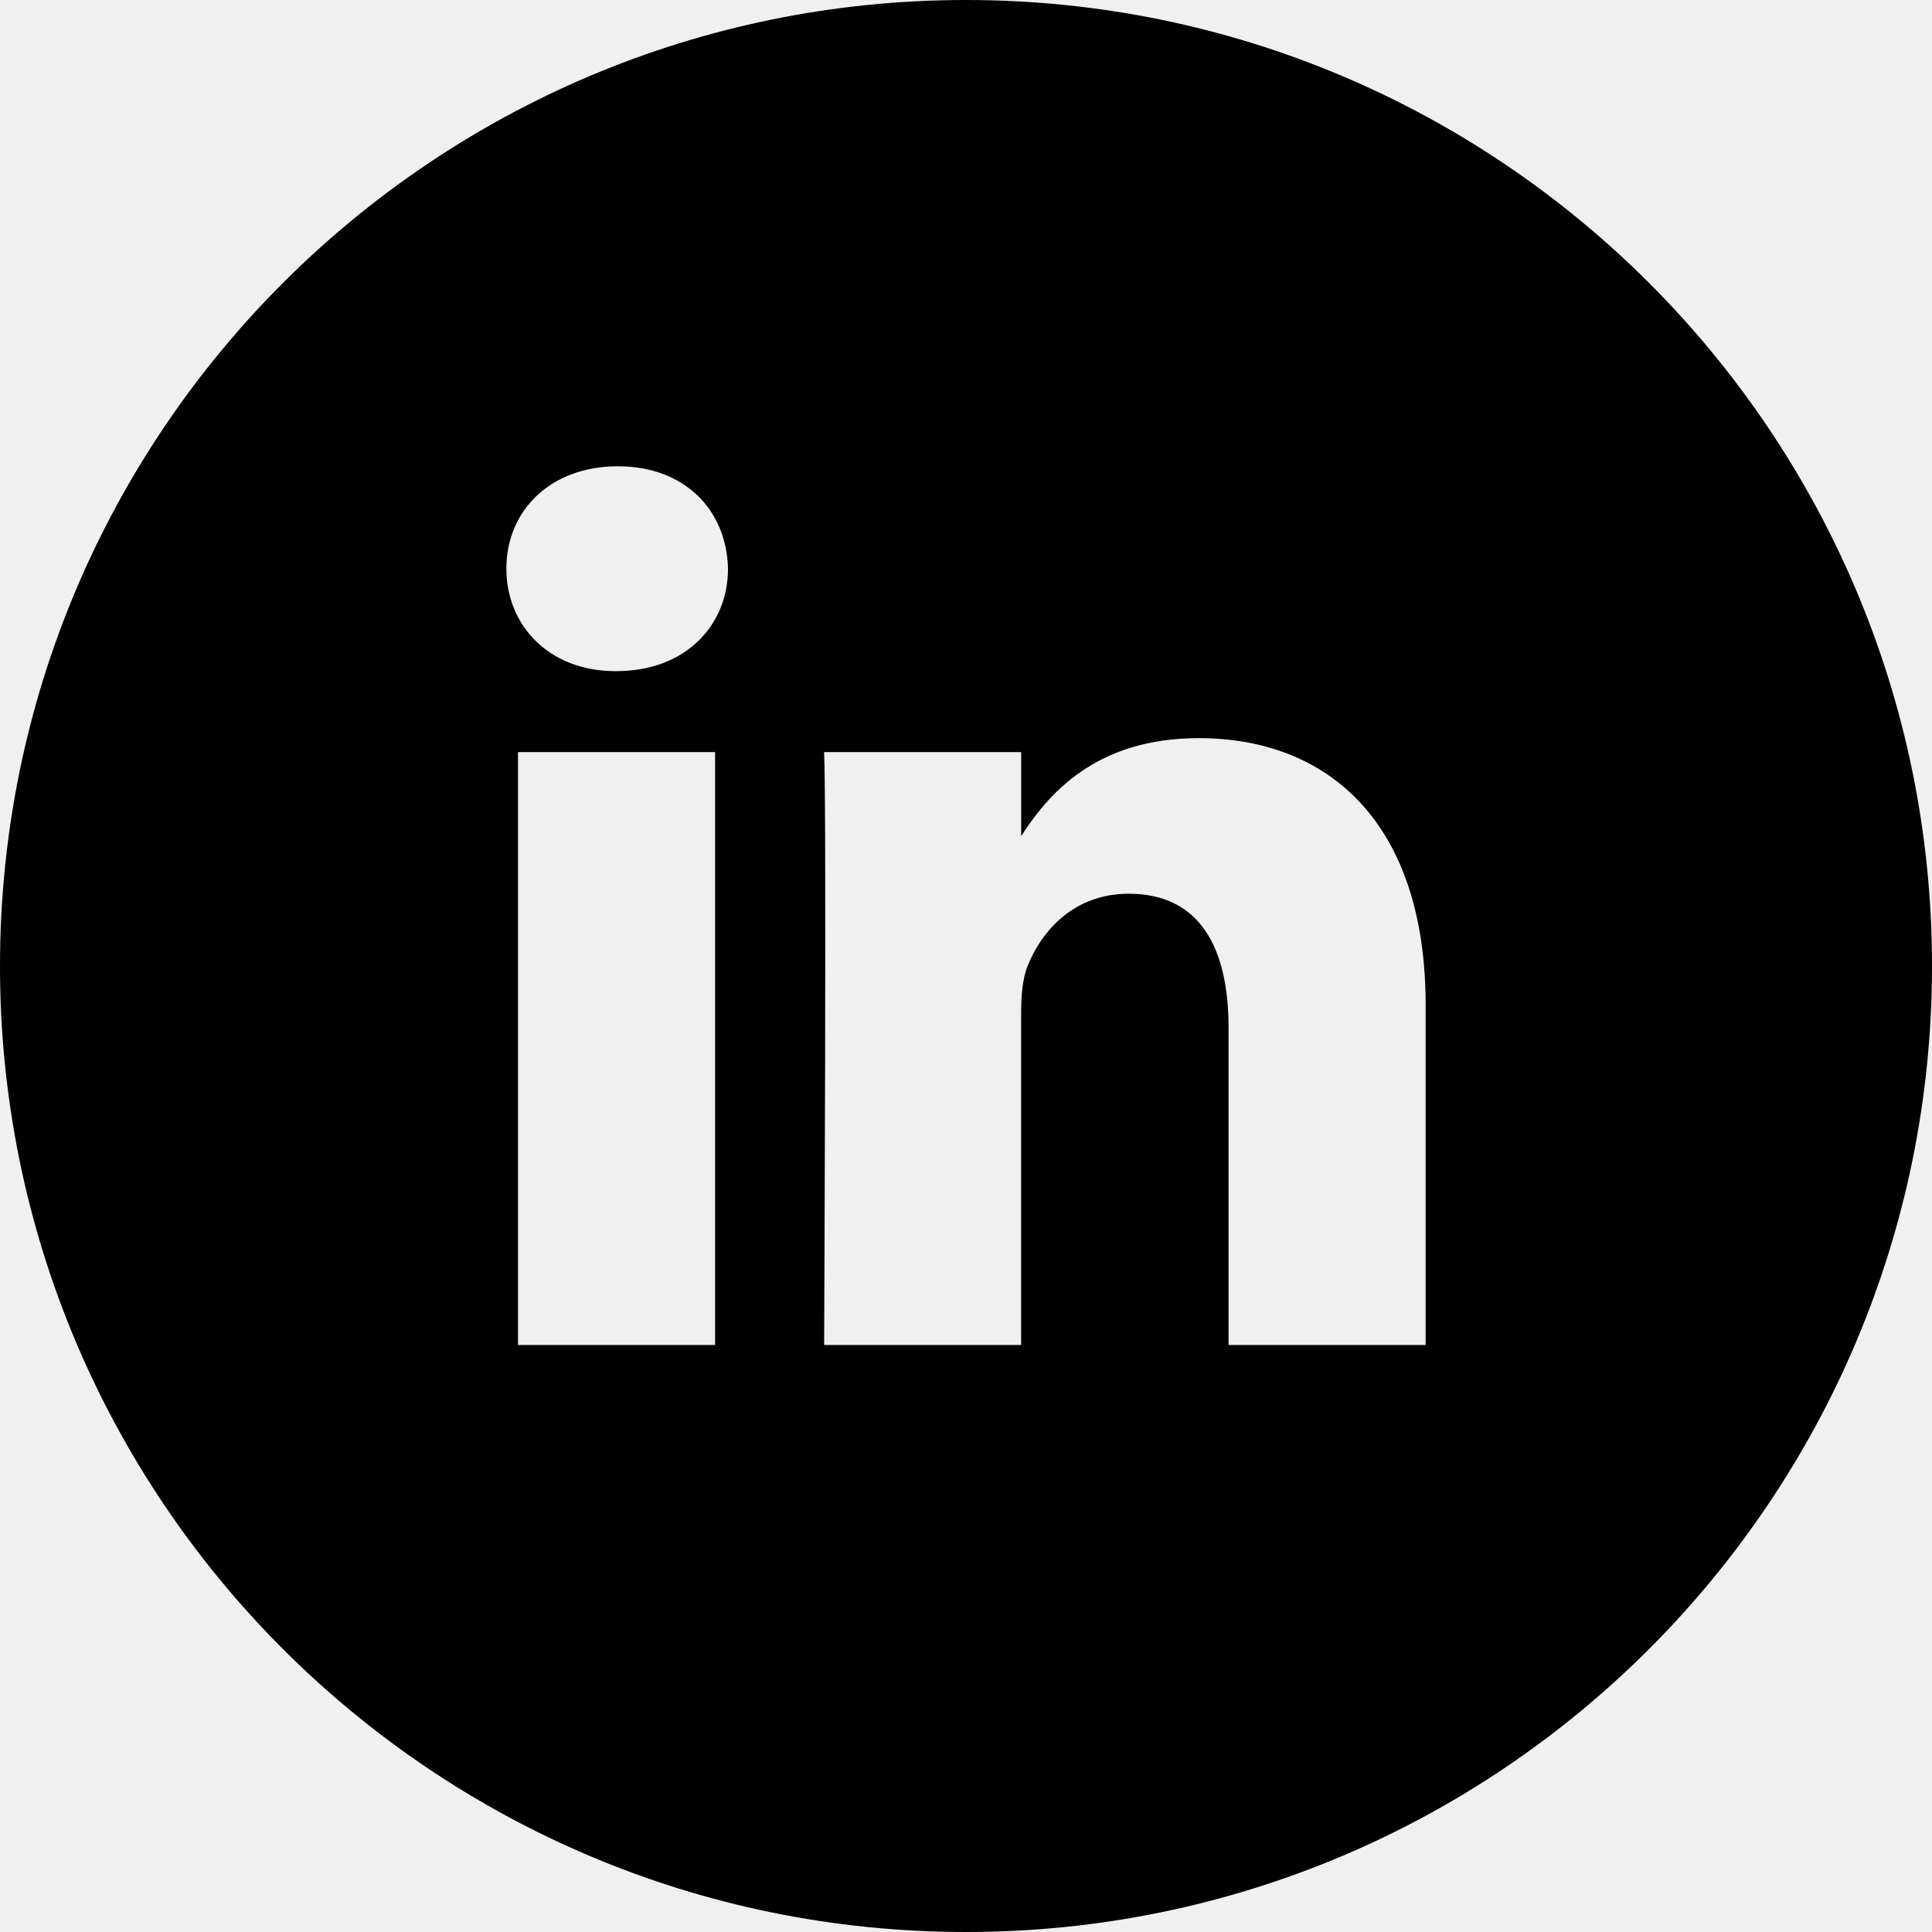
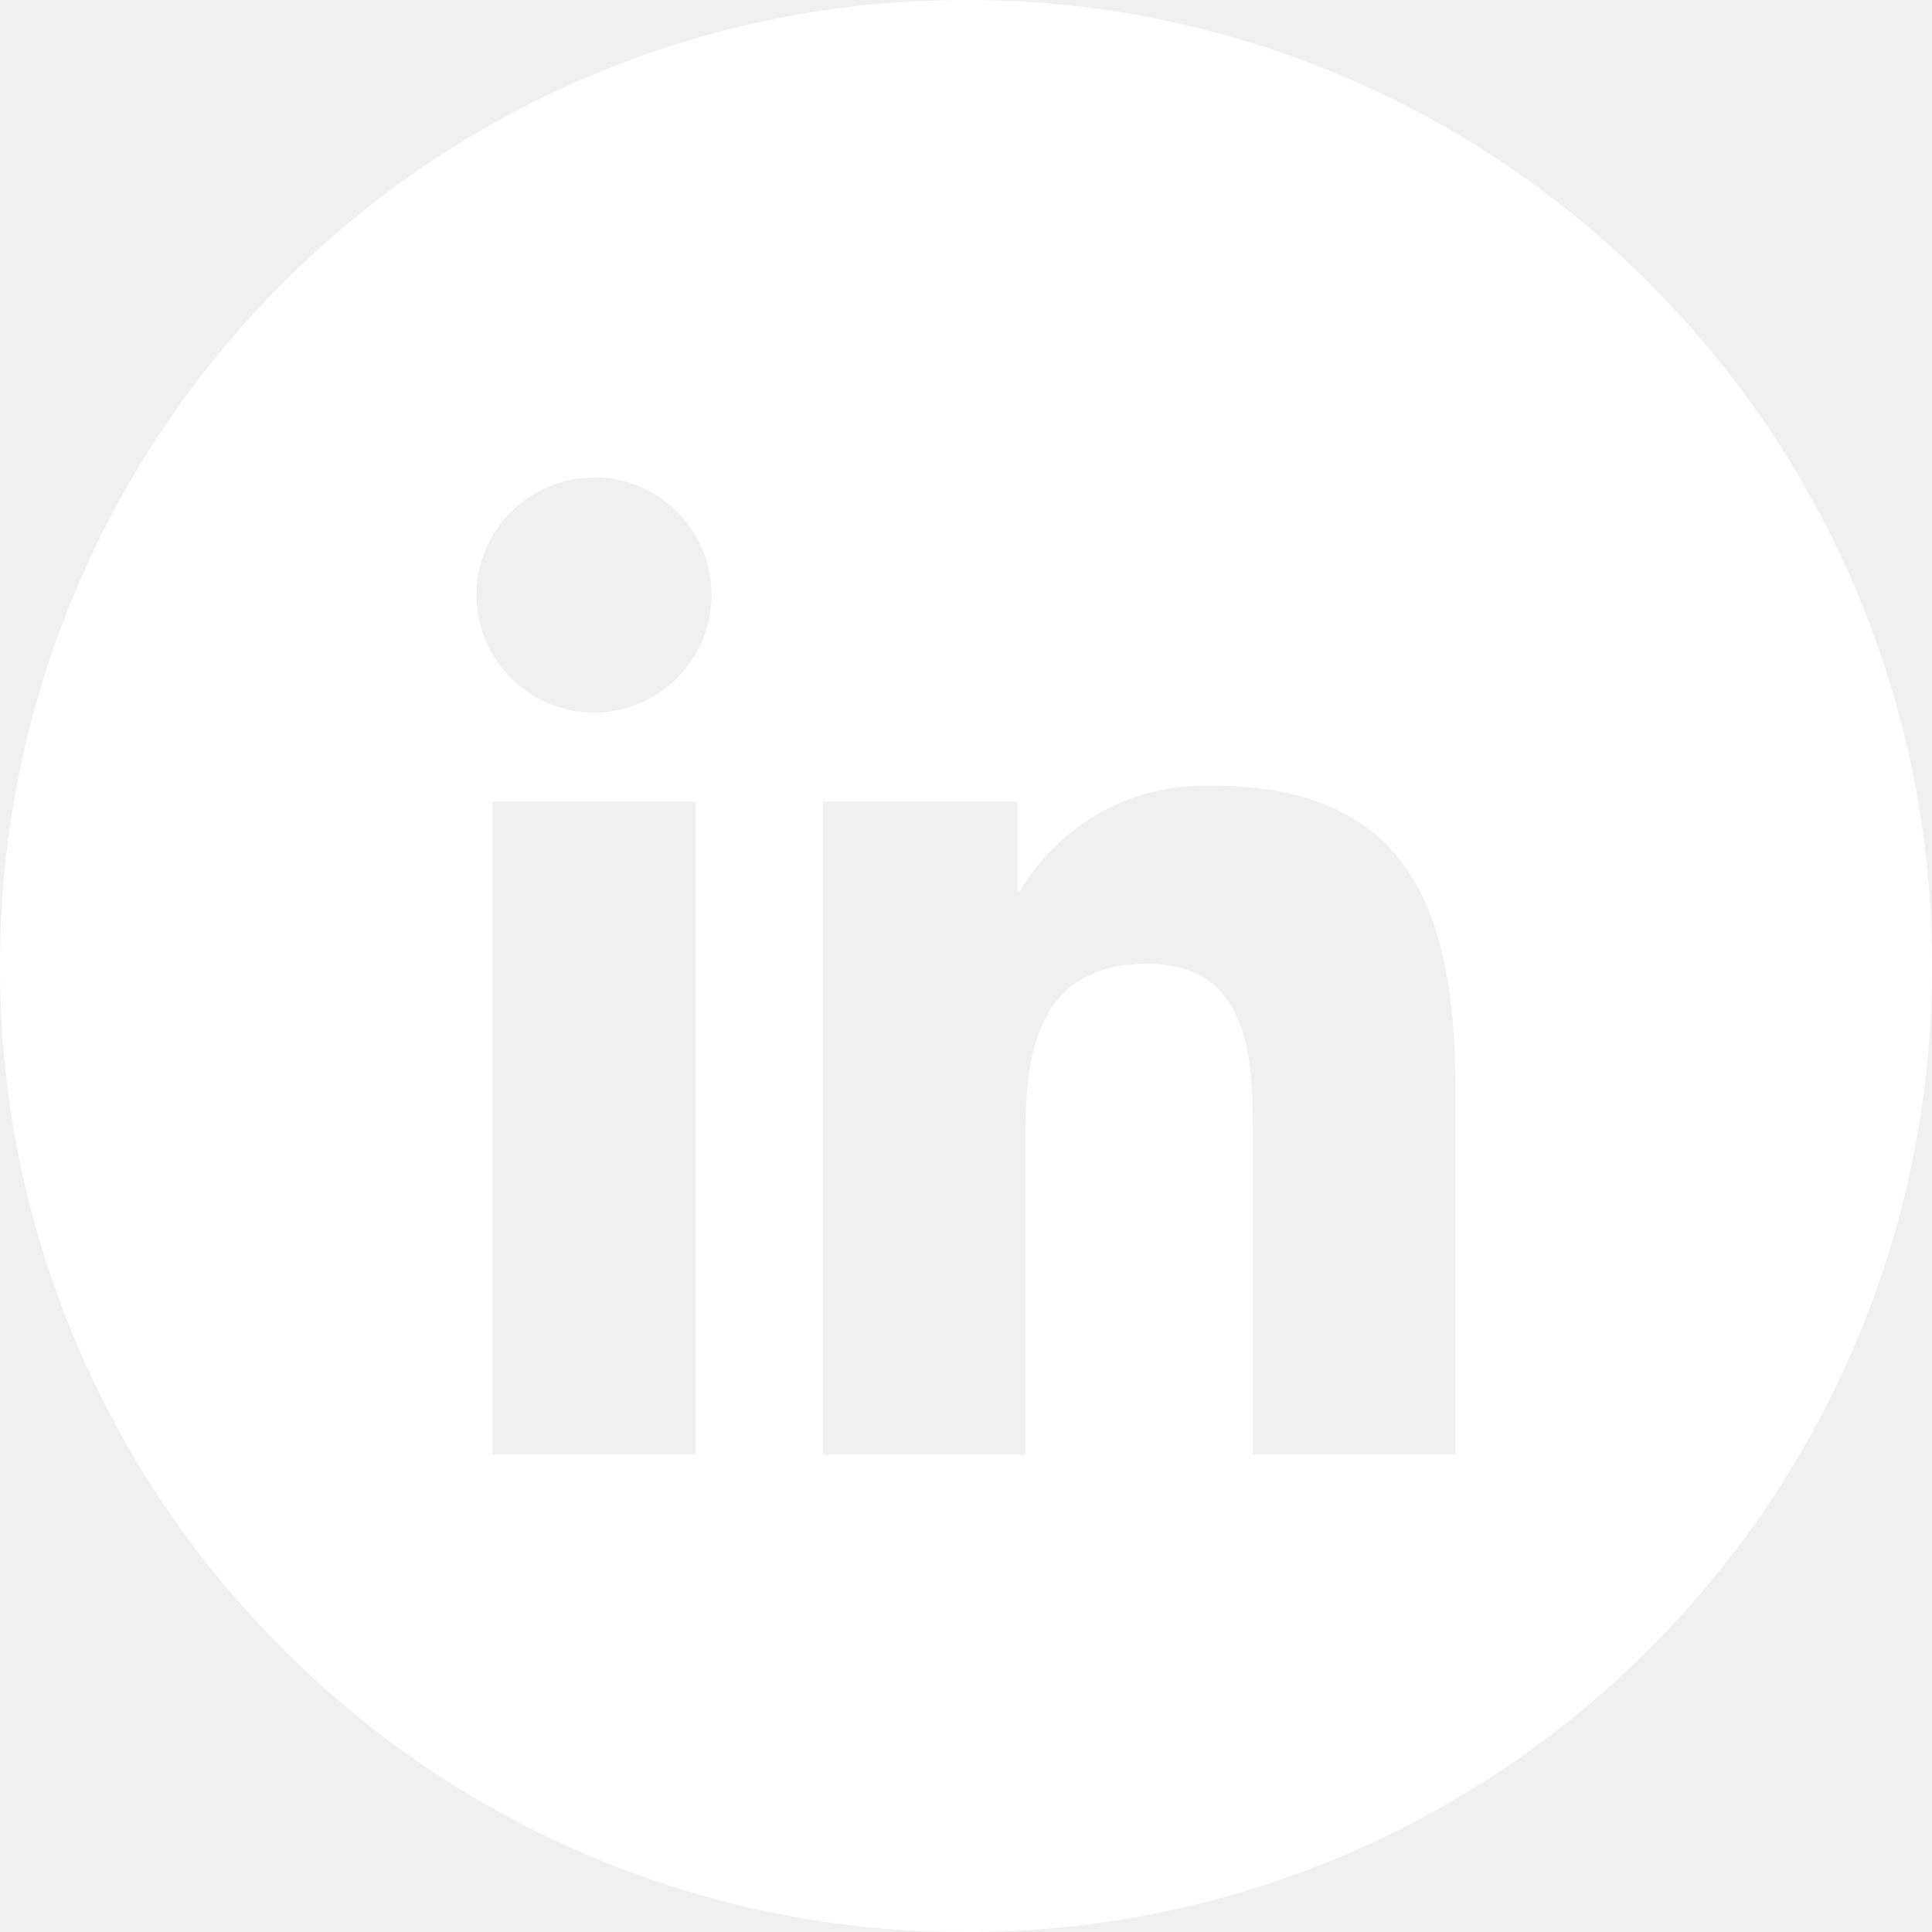
- <svg xmlns="http://www.w3.org/2000/svg" enable-background="new 0 0 32 32" version="1.1" viewBox="0 0 32 32" xml:space="preserve">
-   <g id="OUTLINE_copy_2">
-     <g>
-       <path d="M16,0C7.164,0,0,7.163,0,16c0,8.836,7.164,16,16,16s16-7.164,16-16C32,7.163,24.836,0,16,0z M11.844,22.277H8.58v-9.82    h3.264V22.277z M10.212,11.116h-0.021c-1.096,0-1.804-0.755-1.804-1.697c0-0.963,0.73-1.696,1.846-1.696    c1.116,0,1.804,0.733,1.825,1.696C12.058,10.362,11.349,11.116,10.212,11.116z M23.613,22.277L23.613,22.277l-3.264,0v-5.254    c0-1.32-0.472-2.22-1.654-2.22c-0.901,0-1.438,0.607-1.674,1.194c-0.086,0.21-0.108,0.503-0.108,0.796v5.484H13.65    c0,0,0.043-8.898,0-9.82h3.264v1.391c0.433-0.669,1.209-1.622,2.942-1.622c2.147,0,3.757,1.404,3.757,4.42V22.277z" />
-     </g>
-   </g>
+ <svg xmlns="http://www.w3.org/2000/svg" width="59" height="59" viewBox="0 0 59 59">
+   <path id="Subtraction_2" data-name="Subtraction 2" d="M-1960.5,59a29.315,29.315,0,0,1-11.483-2.318,29.4,29.4,0,0,1-9.377-6.322,29.4,29.4,0,0,1-6.322-9.377A29.317,29.317,0,0,1-1990,29.5a29.318,29.318,0,0,1,2.318-11.483,29.4,29.4,0,0,1,6.322-9.377,29.4,29.4,0,0,1,9.377-6.322A29.316,29.316,0,0,1-1960.5,0a29.313,29.313,0,0,1,11.482,2.318,29.4,29.4,0,0,1,9.377,6.322,29.406,29.406,0,0,1,6.322,9.377A29.317,29.317,0,0,1-1931,29.5a29.316,29.316,0,0,1-2.318,11.483,29.406,29.406,0,0,1-6.322,9.377,29.4,29.4,0,0,1-9.377,6.322A29.312,29.312,0,0,1-1960.5,59Zm5.54-29.566c3.217,0,3.217,3.057,3.217,5.288v9.7h6.193V33.492c0-4.936-.9-9.5-7.433-9.5a6.553,6.553,0,0,0-5.866,3.218h-.084V24.483h-5.941V44.422h6.192V34.555C-1958.682,32.023-1958.24,29.434-1954.96,29.434Zm-20-4.952V44.422h6.2V24.483Zm3.1-9.9a3.594,3.594,0,0,0-3.59,3.59,3.6,3.6,0,0,0,3.59,3.591,3.6,3.6,0,0,0,3.591-3.591A3.6,3.6,0,0,0-1971.859,14.578Z" transform="translate(1990)" fill="#fff" />
</svg>
